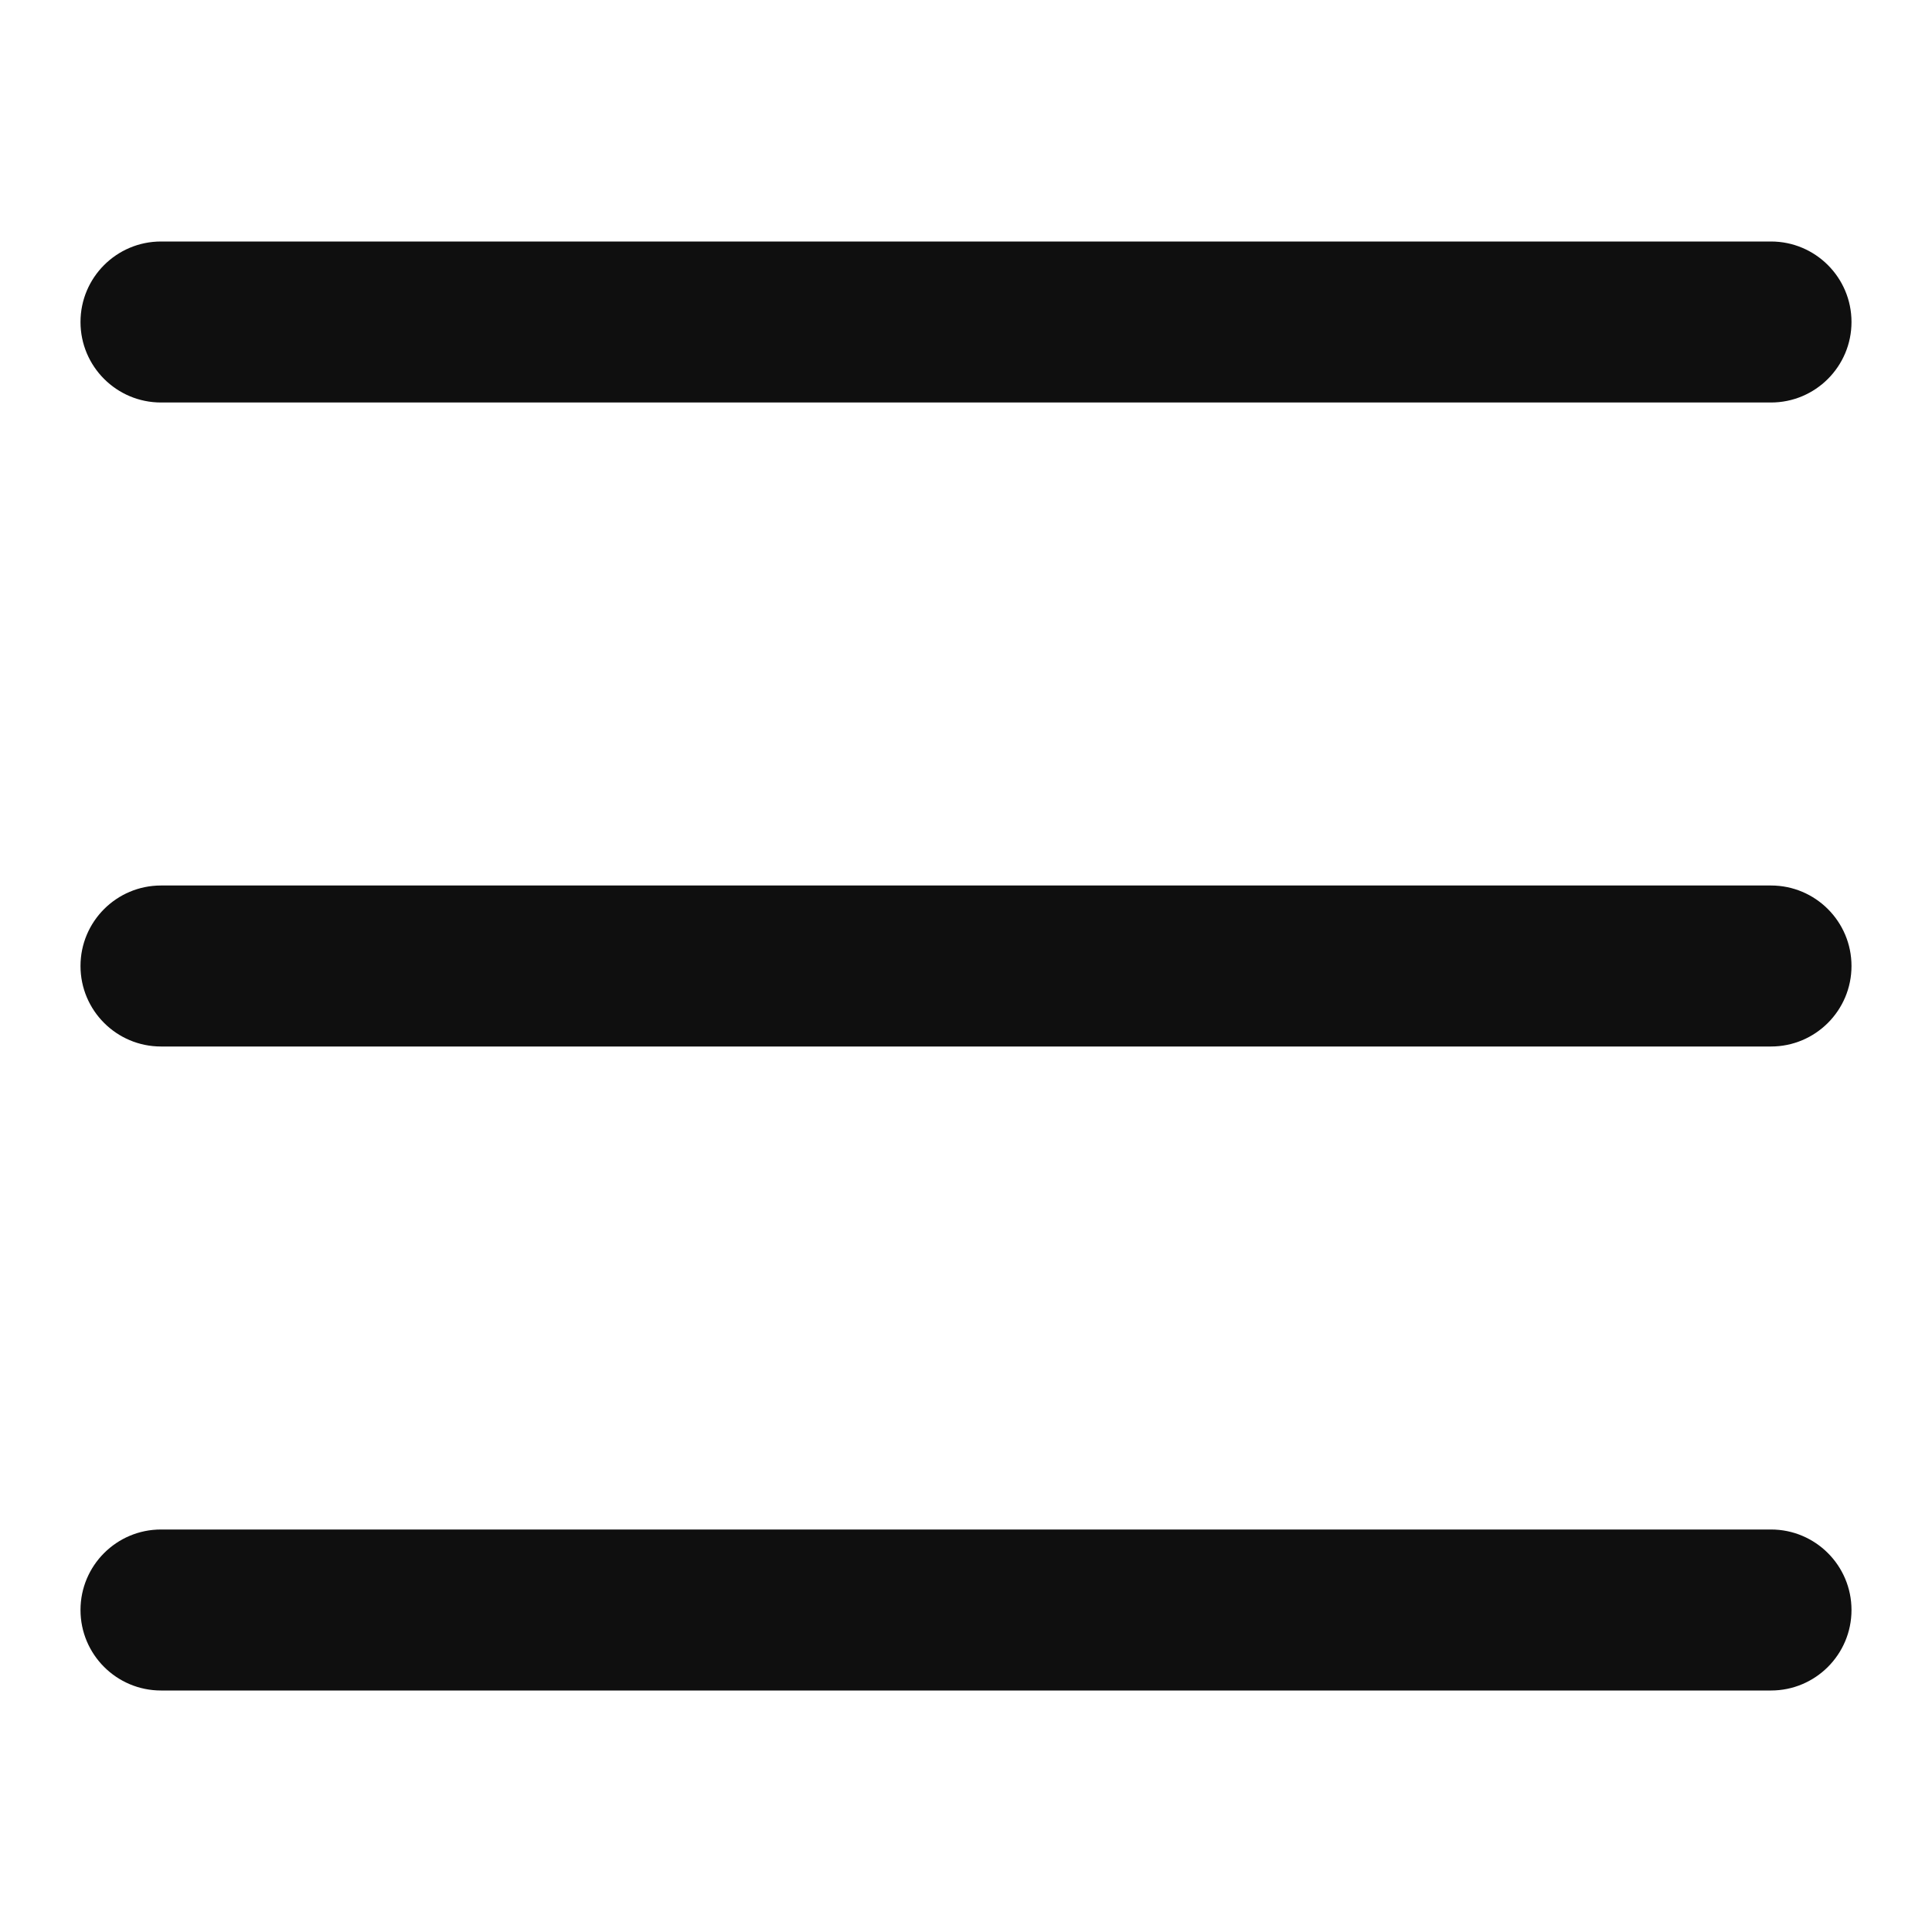
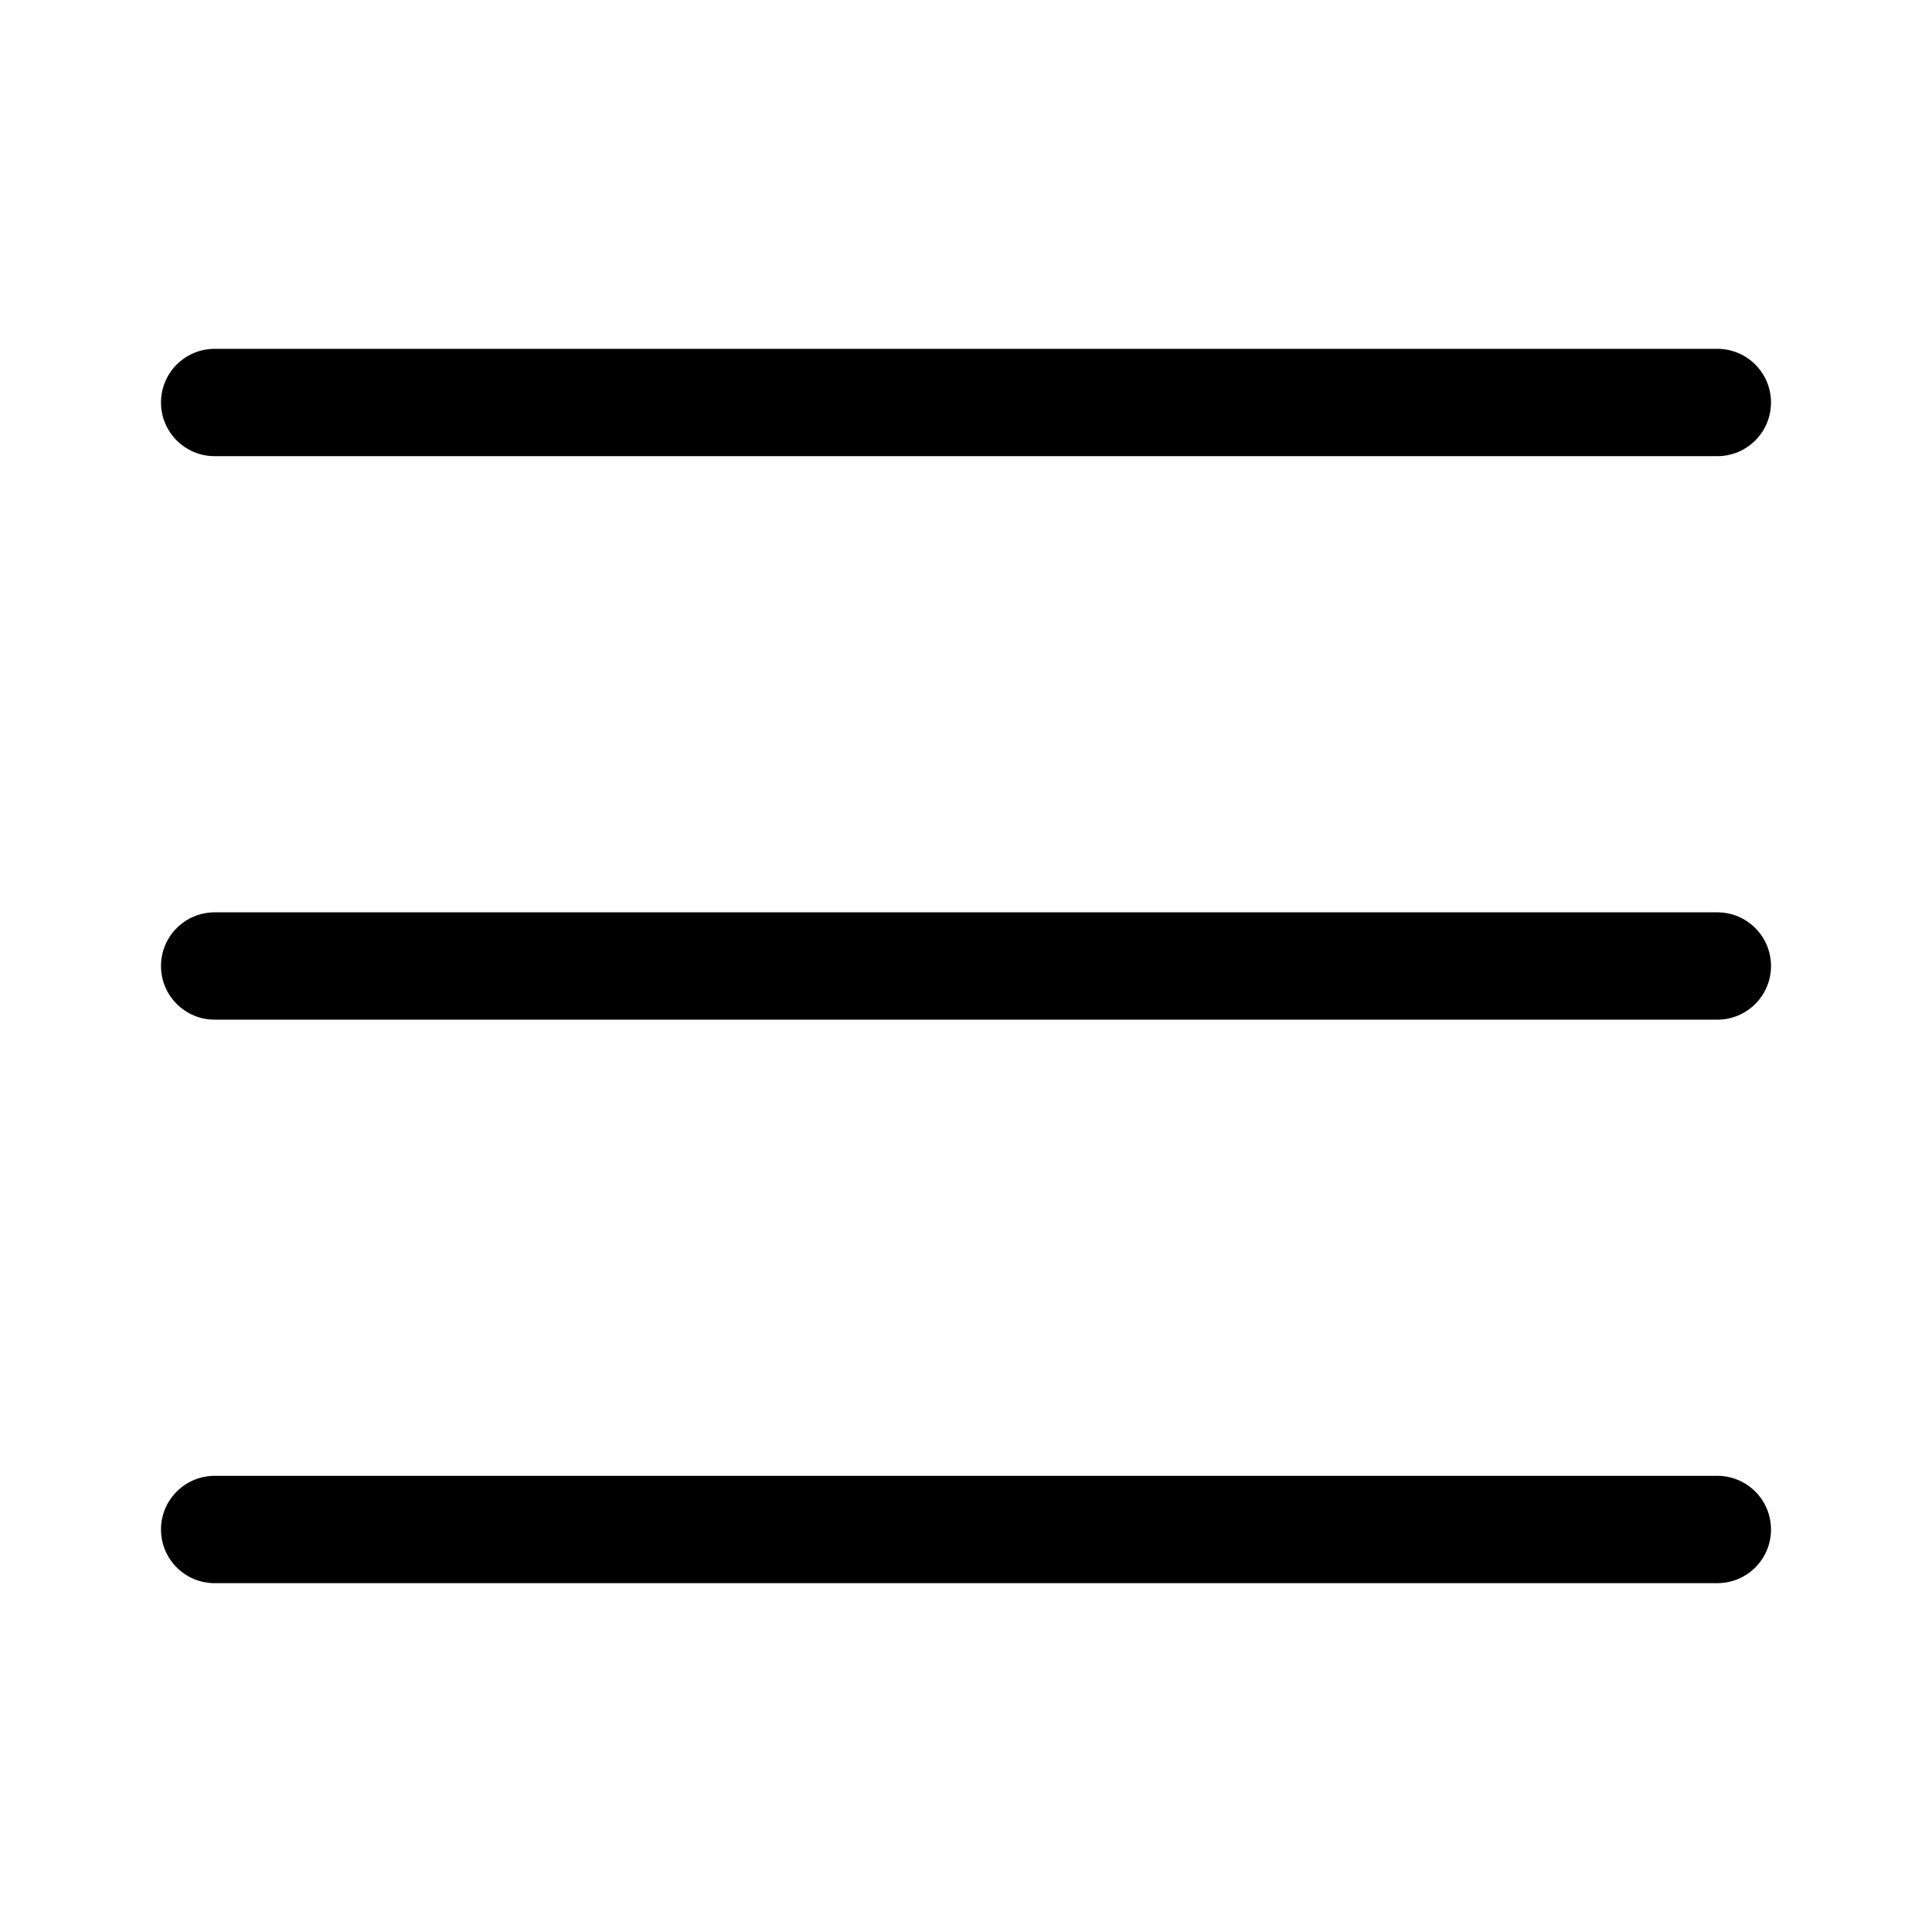
- <svg xmlns="http://www.w3.org/2000/svg" width="800px" height="800px" viewBox="0 0 24 24" fill="none">
-   <path d="M1 12C1 11.448 1.448 11 2 11H22C22.552 11 23 11.448 23 12C23 12.552 22.552 13 22 13H2C1.448 13 1 12.552 1 12Z" fill="#0F0F0F" />
-   <path d="M1 4C1 3.448 1.448 3 2 3H22C22.552 3 23 3.448 23 4C23 4.552 22.552 5 22 5H2C1.448 5 1 4.552 1 4Z" fill="#0F0F0F" />
-   <path d="M1 20C1 19.448 1.448 19 2 19H22C22.552 19 23 19.448 23 20C23 20.552 22.552 21 22 21H2C1.448 21 1 20.552 1 20Z" fill="#0F0F0F" />
+ <svg xmlns="http://www.w3.org/2000/svg" width="720" height="720" viewBox="0 0 720 720" fill="none">
+   <rect x="60" y="130" width="600" height="40" rx="20" fill="black" />
+   <rect x="60" y="550" width="600" height="40" rx="20" fill="black" />
+   <rect x="60" y="340" width="600" height="40" rx="20" fill="black" />
</svg>
